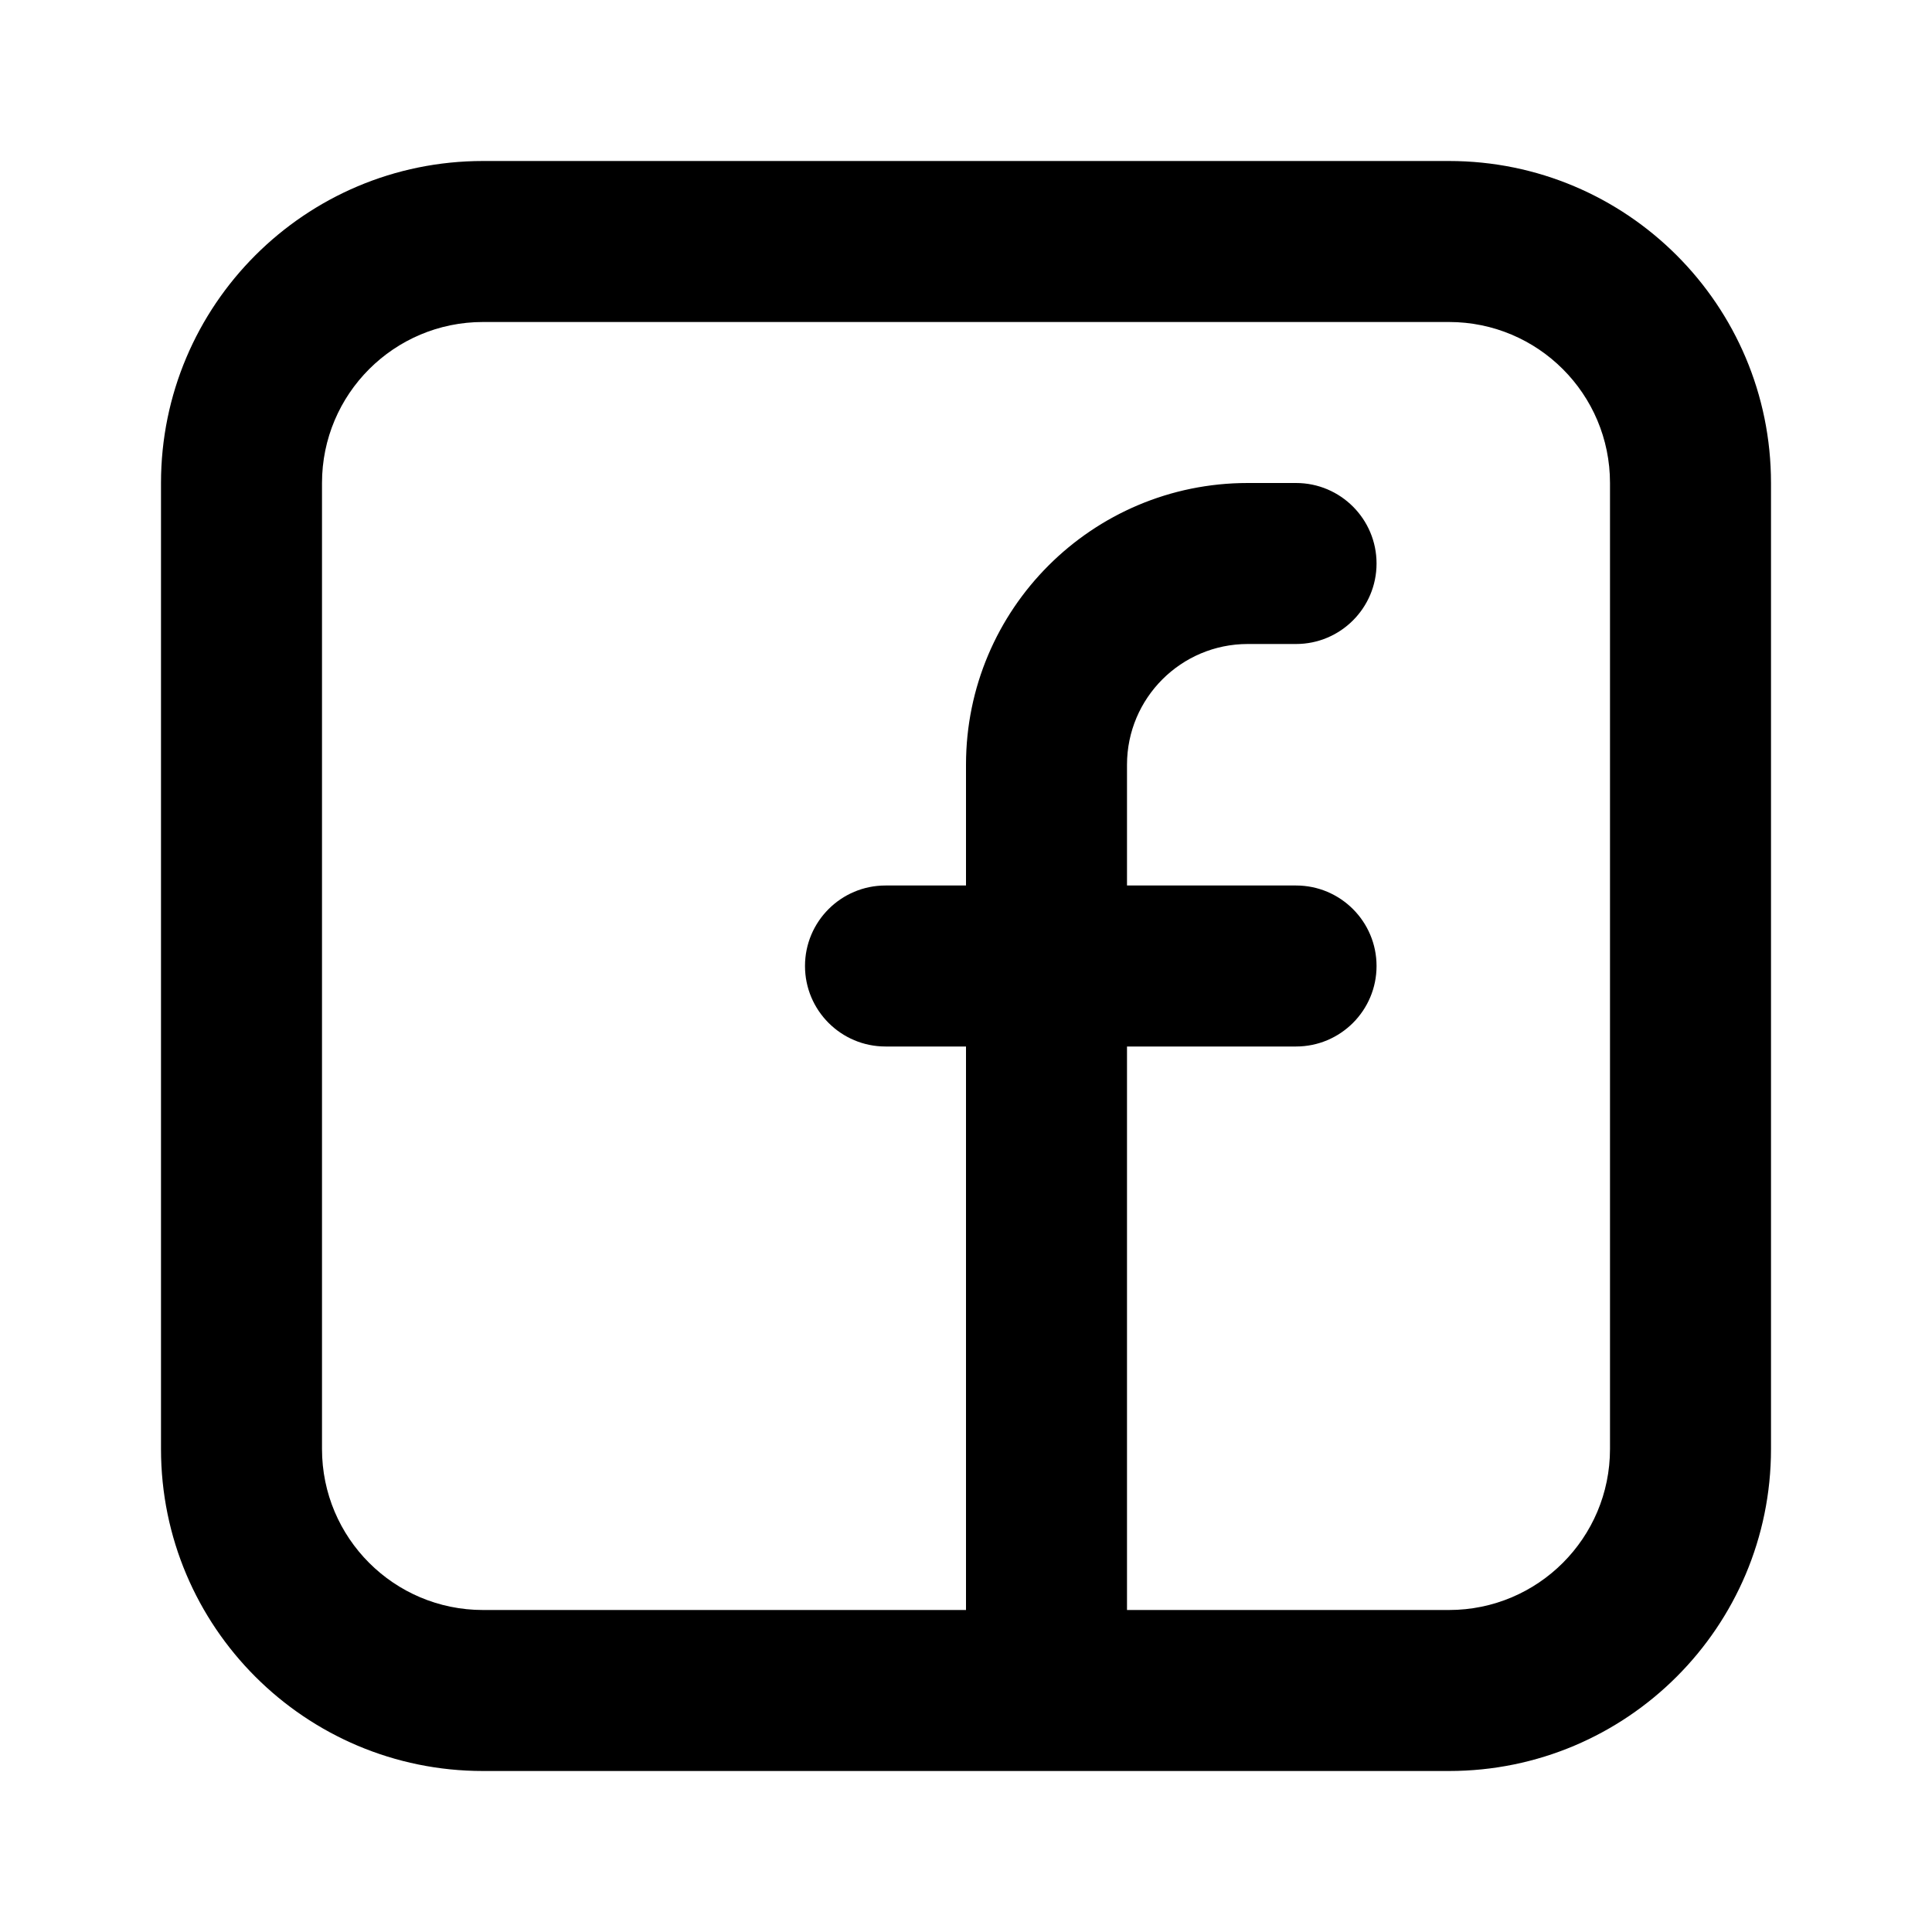
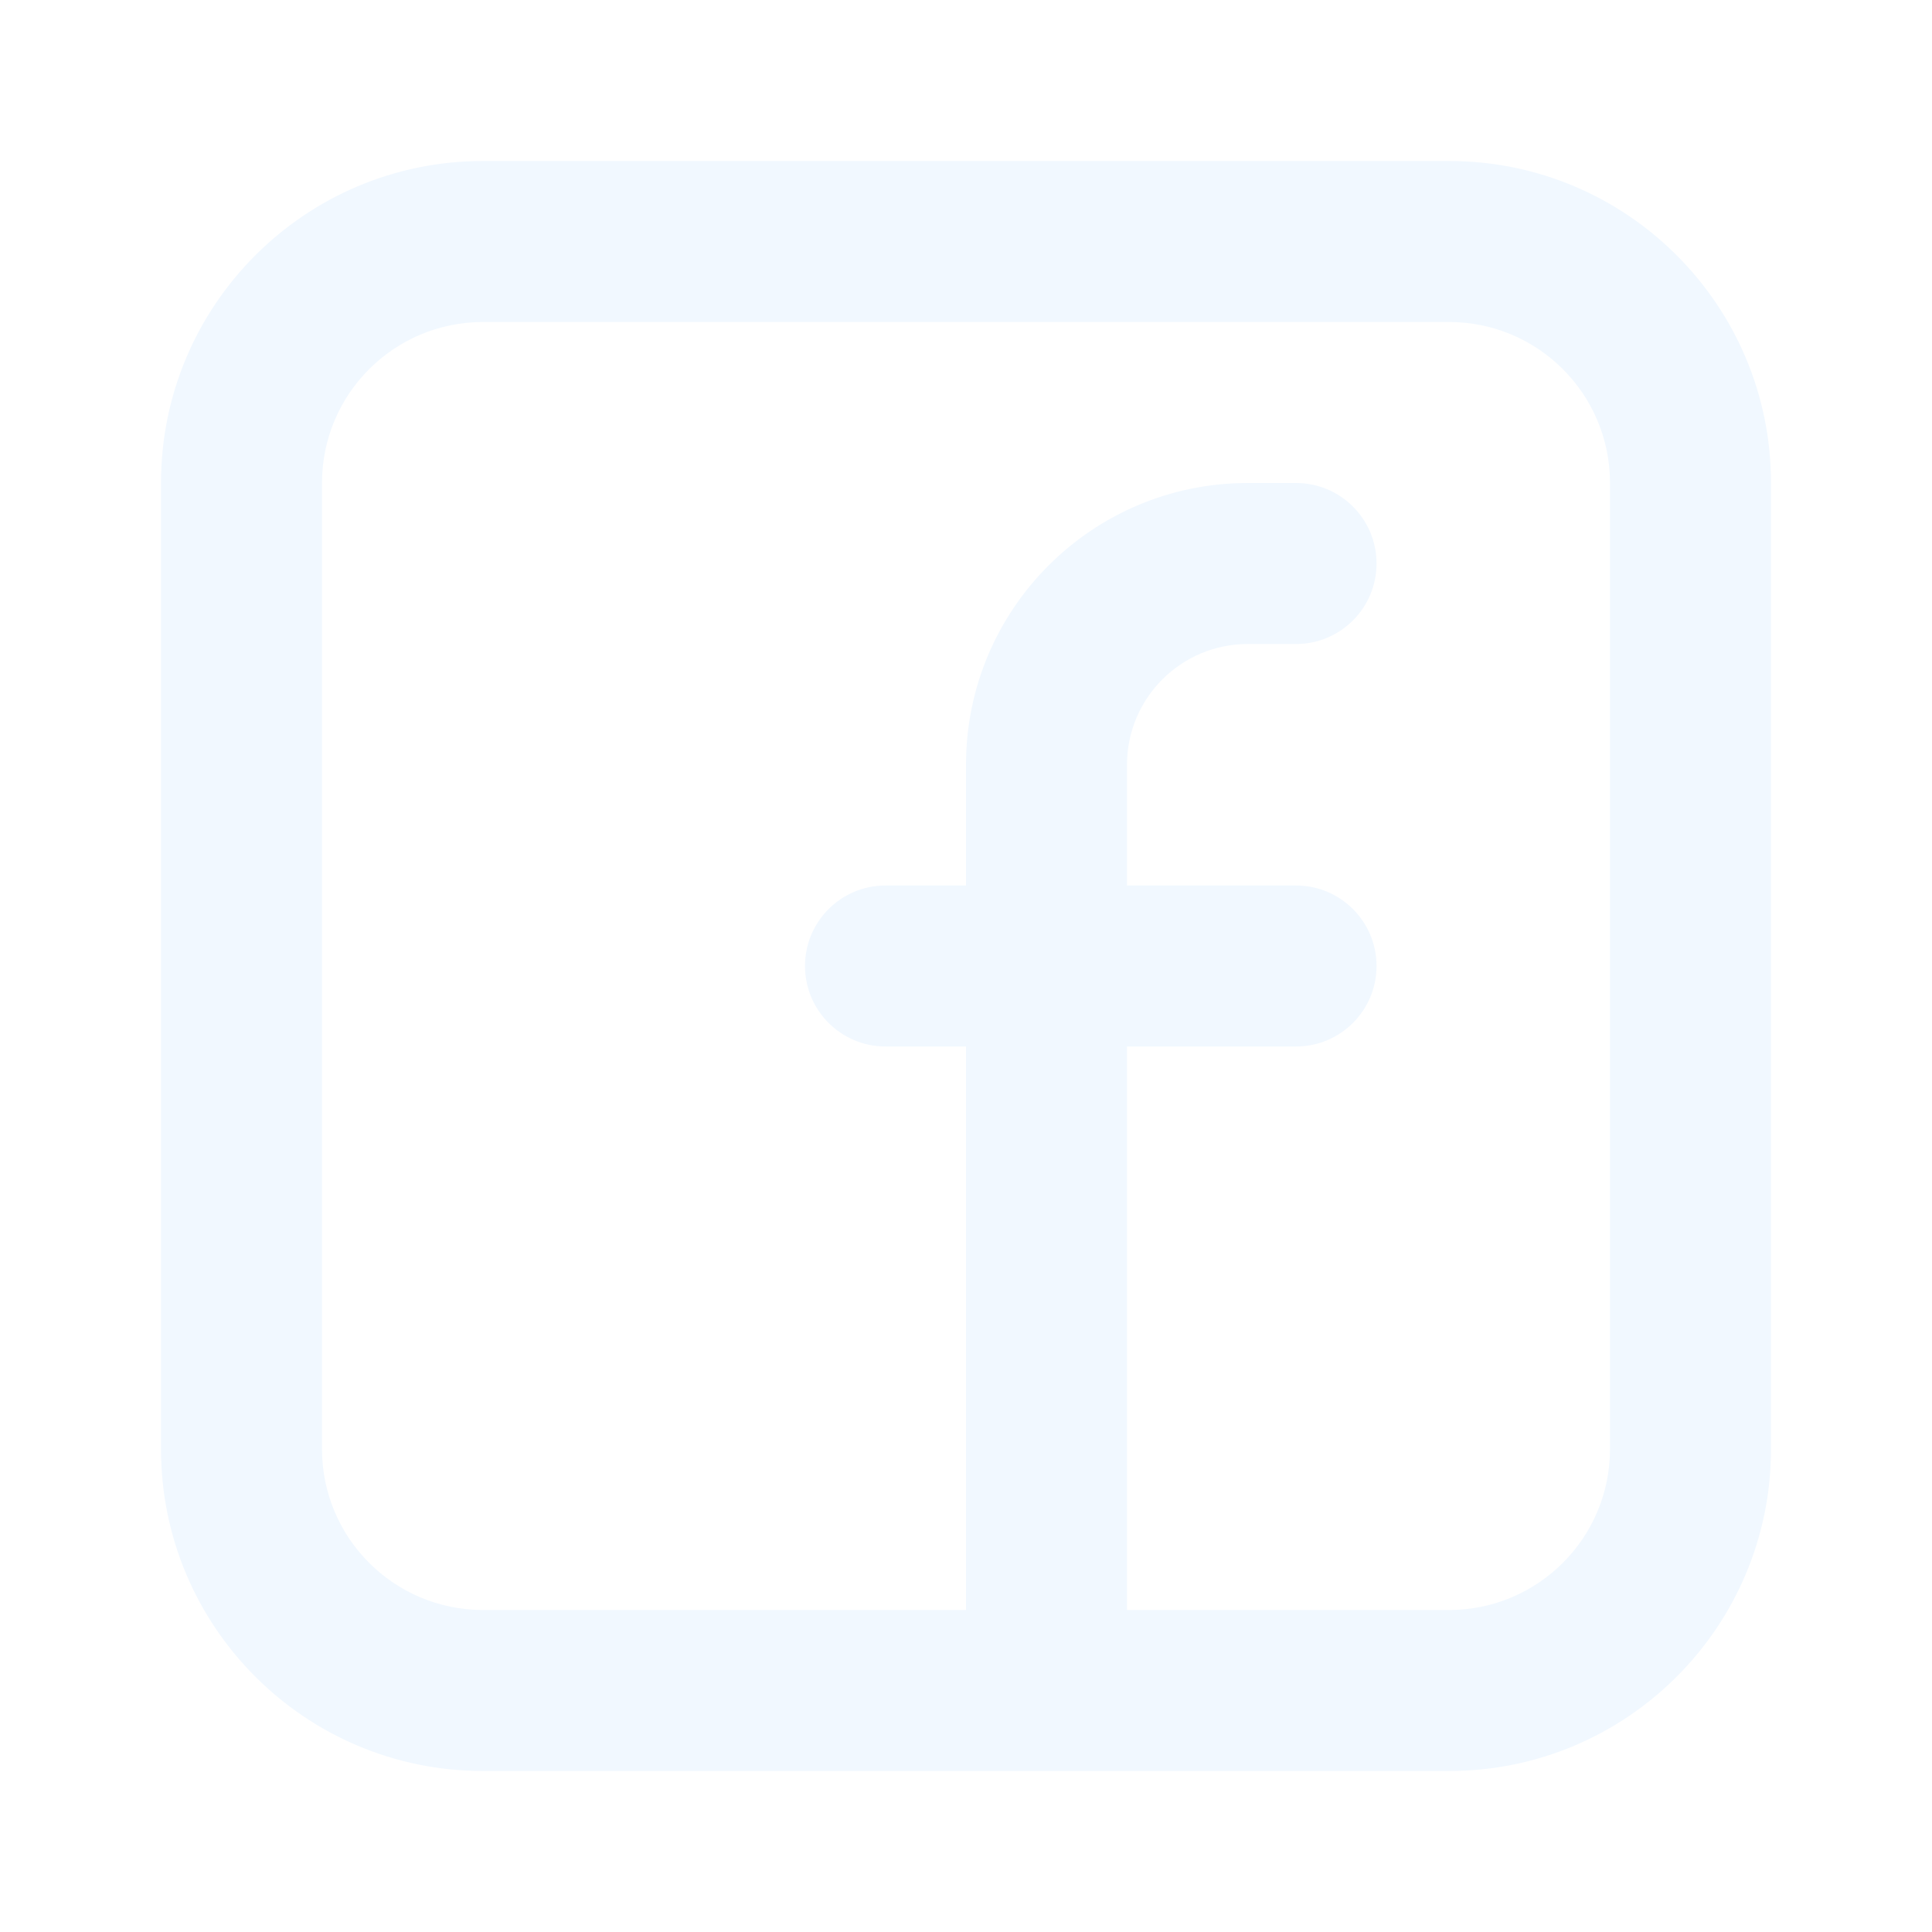
<svg xmlns="http://www.w3.org/2000/svg" width="800px" height="800px" viewBox="0 0 24 24" fill="none">
-   <path fill-rule="evenodd" clip-rule="evenodd" d="M2 6C2 3.791 3.791 2 6 2H18C20.209 2 22 3.791 22 6V18C22 20.209 20.209 22 18 22H6C3.791 22 2 20.209 2 18V6ZM6 4C4.895 4 4 4.895 4 6V18C4 19.105 4.895 20 6 20H12V13H11C10.448 13 10 12.552 10 12C10 11.448 10.448 11 11 11H12V9.5C12 7.567 13.567 6 15.5 6H16.1C16.652 6 17.1 6.448 17.1 7C17.1 7.552 16.652 8 16.1 8H15.5C14.672 8 14 8.672 14 9.5V11H16.1C16.652 11 17.1 11.448 17.1 12C17.1 12.552 16.652 13 16.1 13H14V20H18C19.105 20 20 19.105 20 18V6C20 4.895 19.105 4 18 4H6Z" fill="#000000" />
+   <path fill-rule="evenodd" clip-rule="evenodd" d="M2 6C2 3.791 3.791 2 6 2H18C20.209 2 22 3.791 22 6V18C22 20.209 20.209 22 18 22H6C3.791 22 2 20.209 2 18V6ZM6 4C4.895 4 4 4.895 4 6V18C4 19.105 4.895 20 6 20H12V13H11C10.448 13 10 12.552 10 12C10 11.448 10.448 11 11 11H12V9.5C12 7.567 13.567 6 15.5 6H16.1C16.652 6 17.1 6.448 17.1 7C17.1 7.552 16.652 8 16.1 8H15.5C14.672 8 14 8.672 14 9.5V11H16.1C16.652 11 17.1 11.448 17.1 12C17.1 12.552 16.652 13 16.1 13H14V20H18C19.105 20 20 19.105 20 18V6C20 4.895 19.105 4 18 4H6Z" fill="#F1F8FF" />
</svg>
